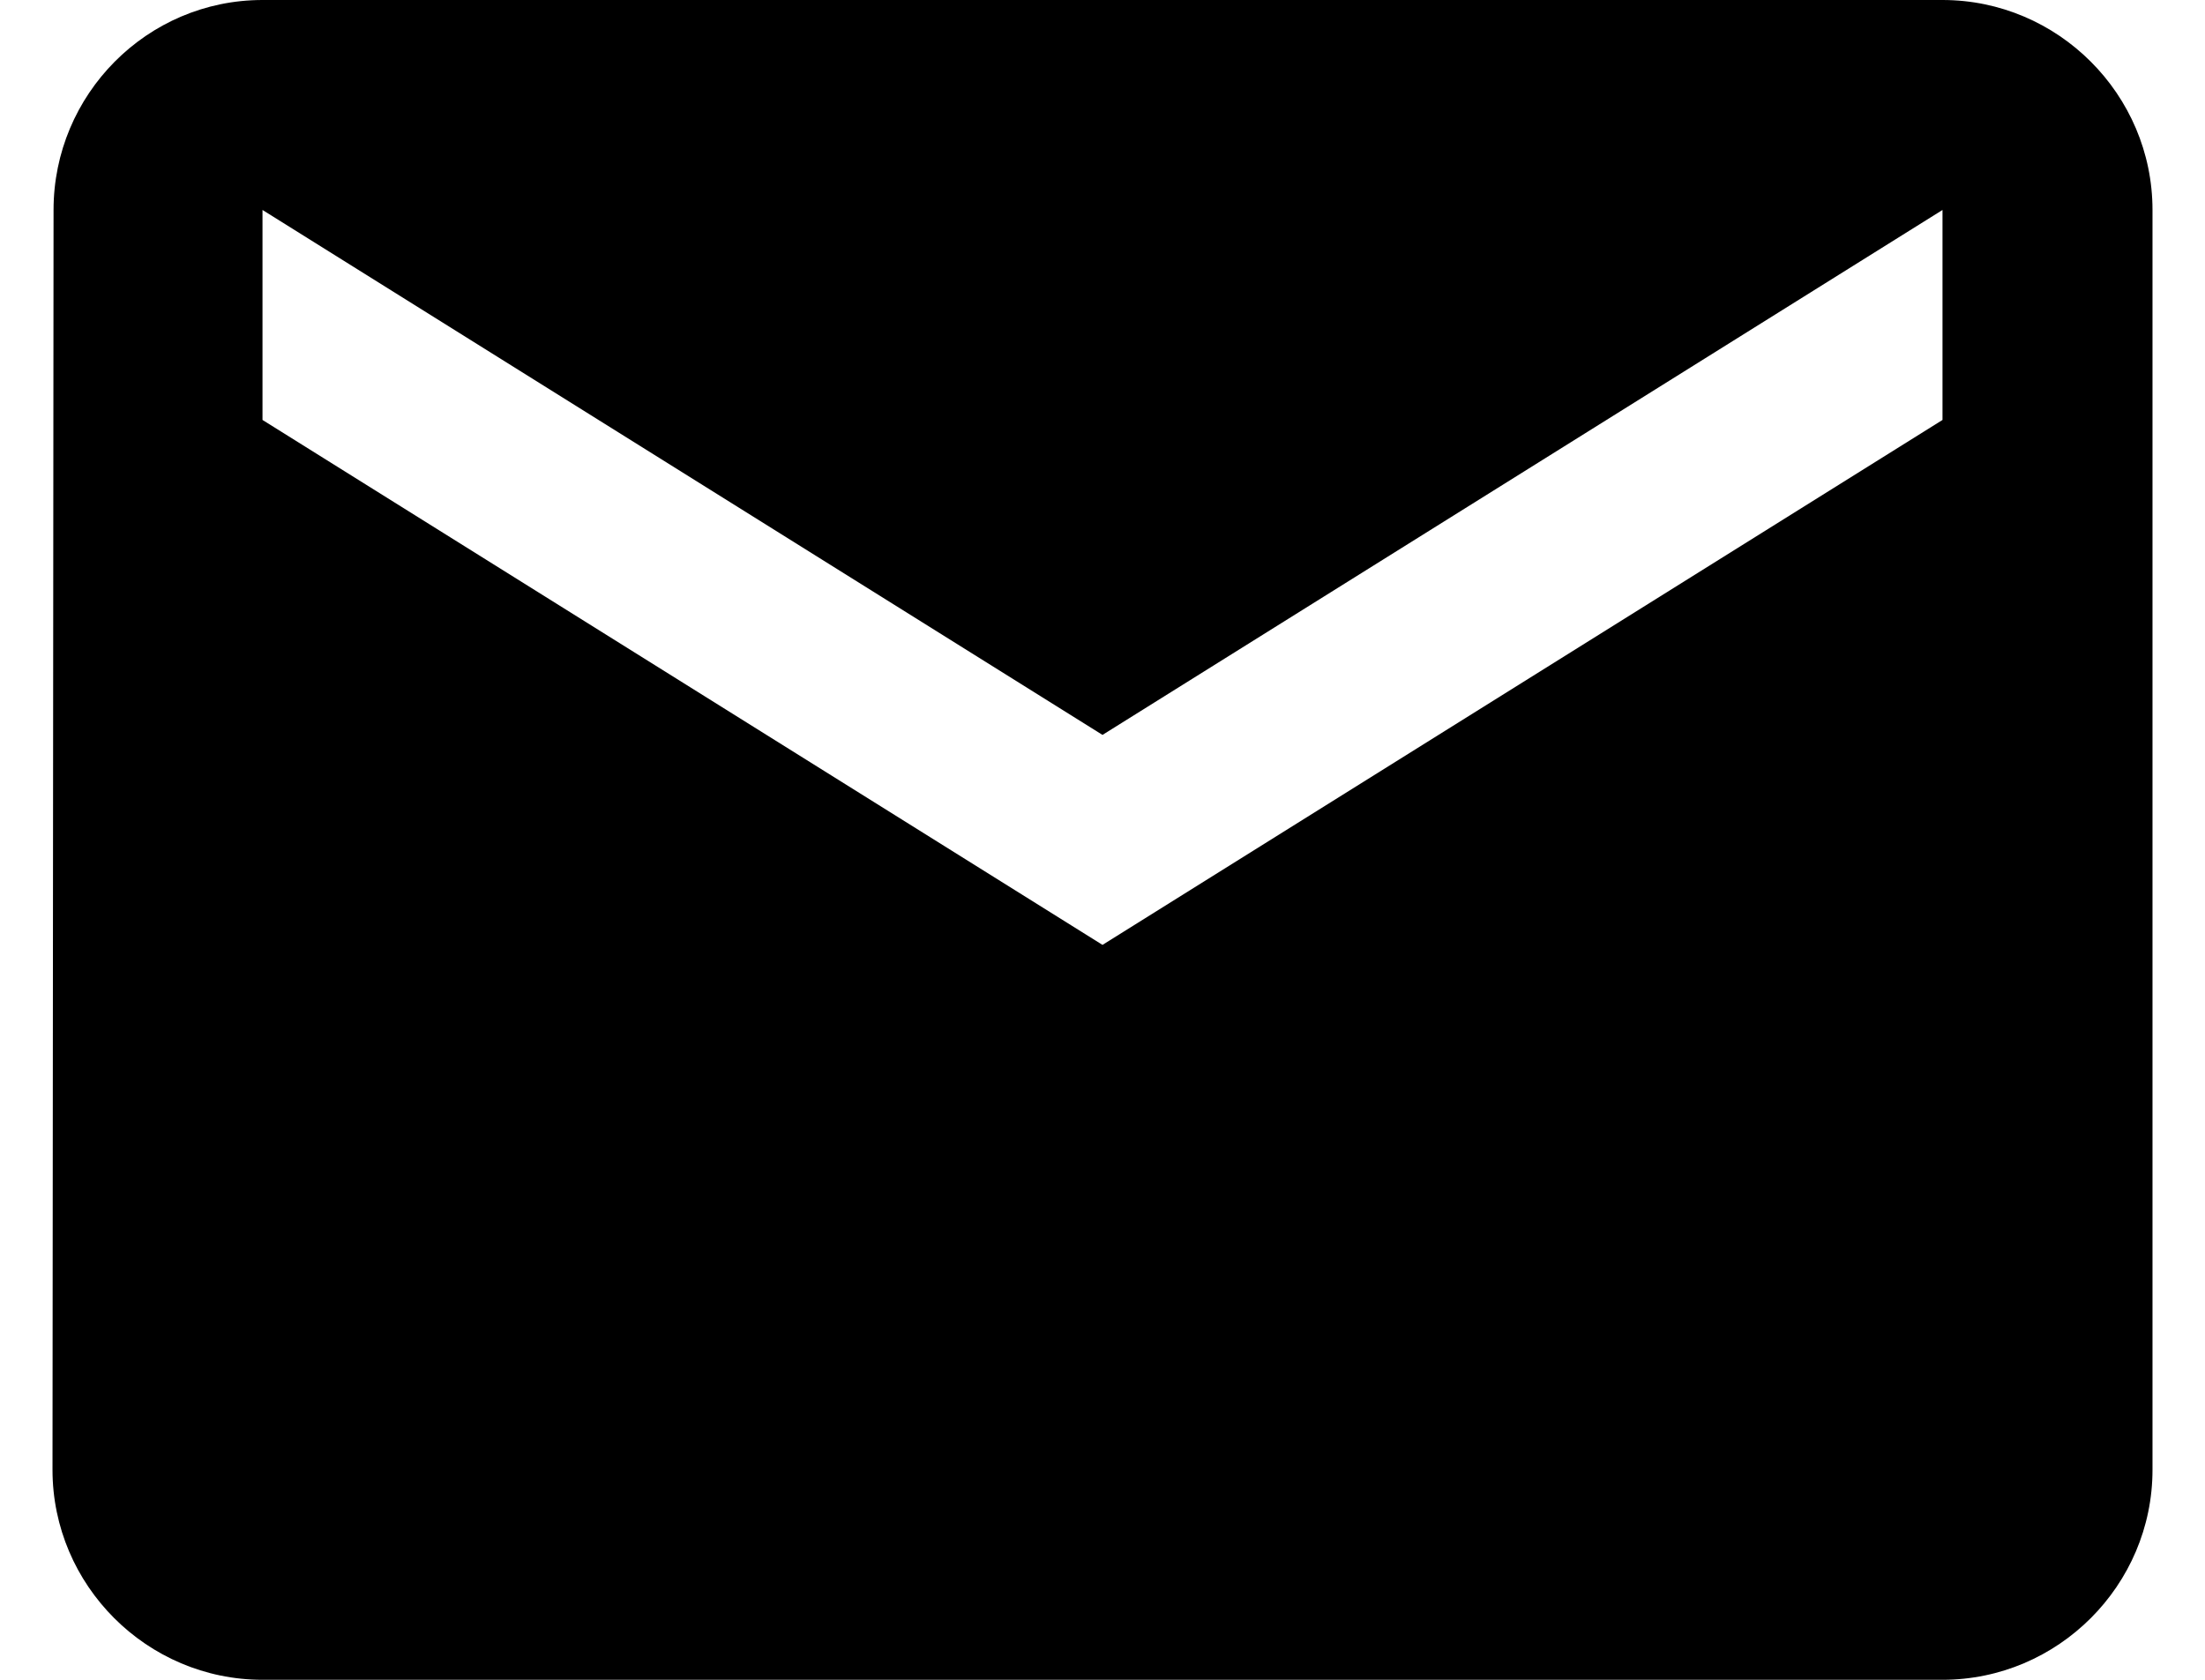
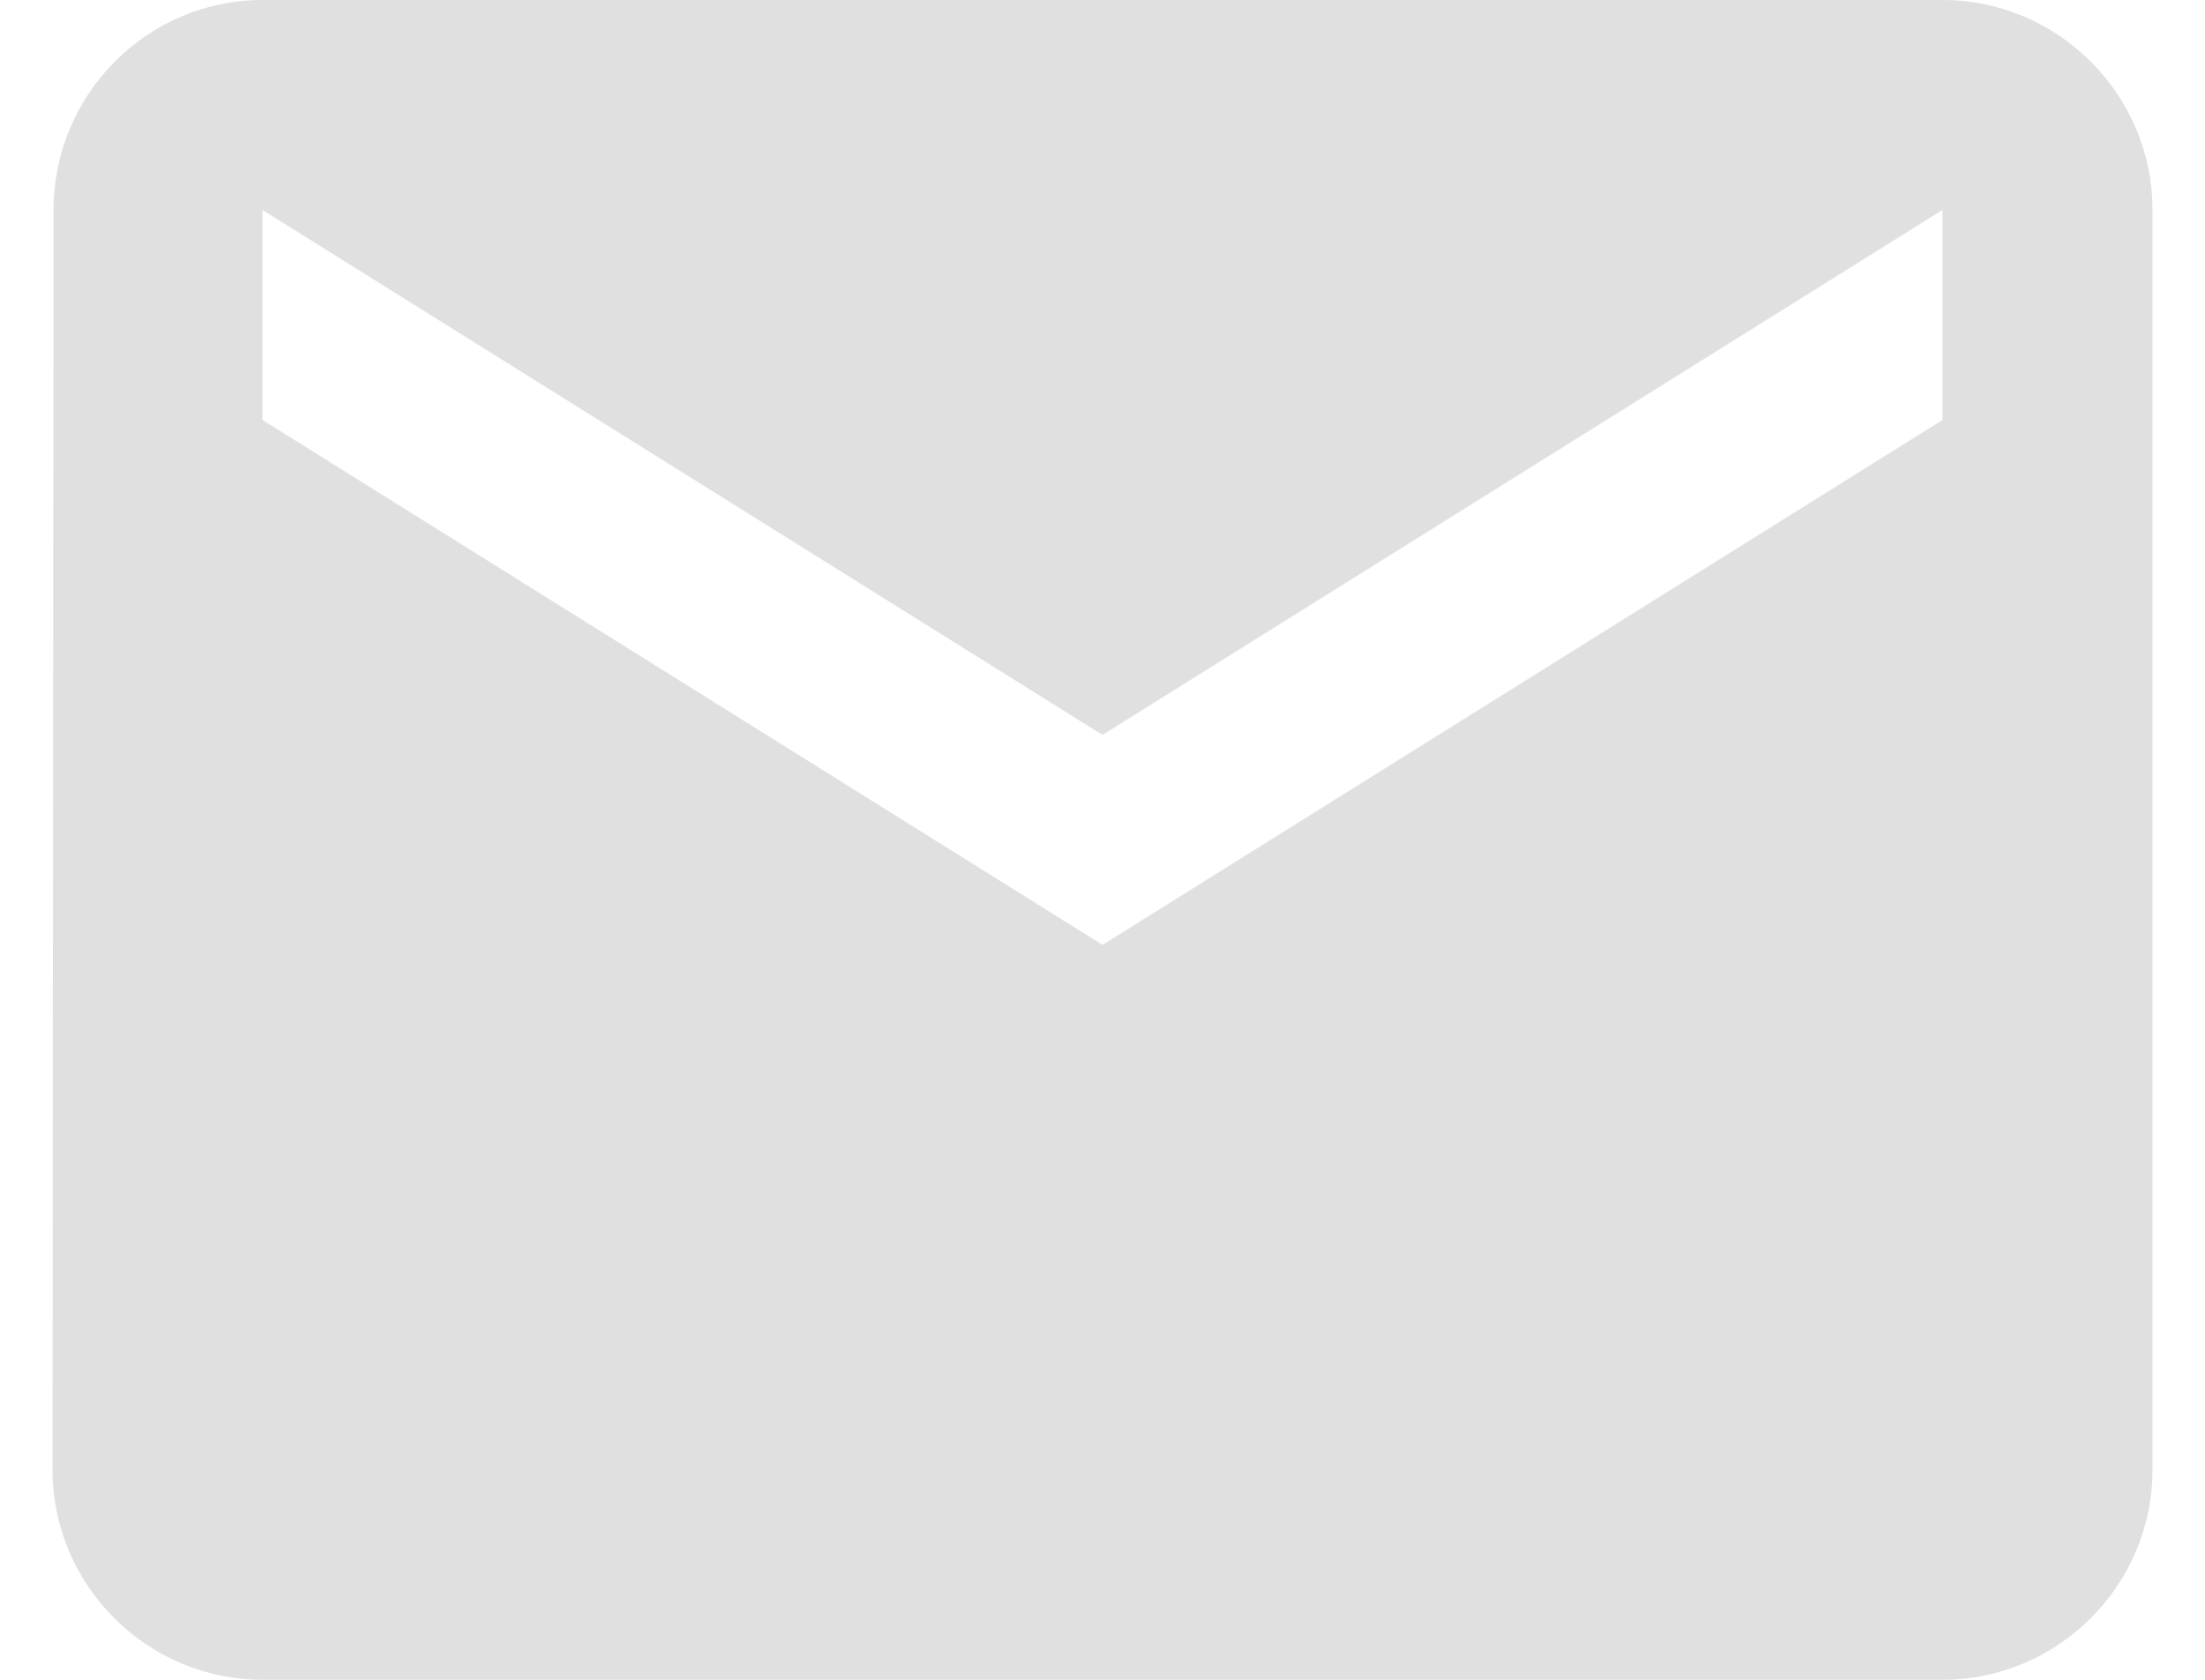
- <svg xmlns="http://www.w3.org/2000/svg" width="21" height="16" viewBox="0 0 21 16" fill="none">
-   <path d="M18.5 0H2.5C1.4 0 0.51 0.9 0.51 2L0.5 14C0.5 15.1 1.4 16 2.5 16H18.5C19.6 16 20.5 15.1 20.5 14V2C20.5 0.9 19.6 0 18.5 0ZM18.5 4L10.5 9L2.5 4V2L10.5 7L18.5 2V4Z" fill="currentColor" />
+ <svg xmlns="http://www.w3.org/2000/svg" width="21" height="16" viewBox="0 0 21 16" fill="#E0E0E0">
+   <path d="M18.5 0H2.5C1.4 0 0.51 0.9 0.51 2L0.5 14C0.5 15.1 1.4 16 2.5 16H18.5C19.6 16 20.5 15.1 20.5 14V2C20.5 0.9 19.6 0 18.5 0ZM18.5 4L10.5 9L2.5 4V2L10.5 7L18.5 2V4Z" fill="#E0E0E0" />
</svg>
